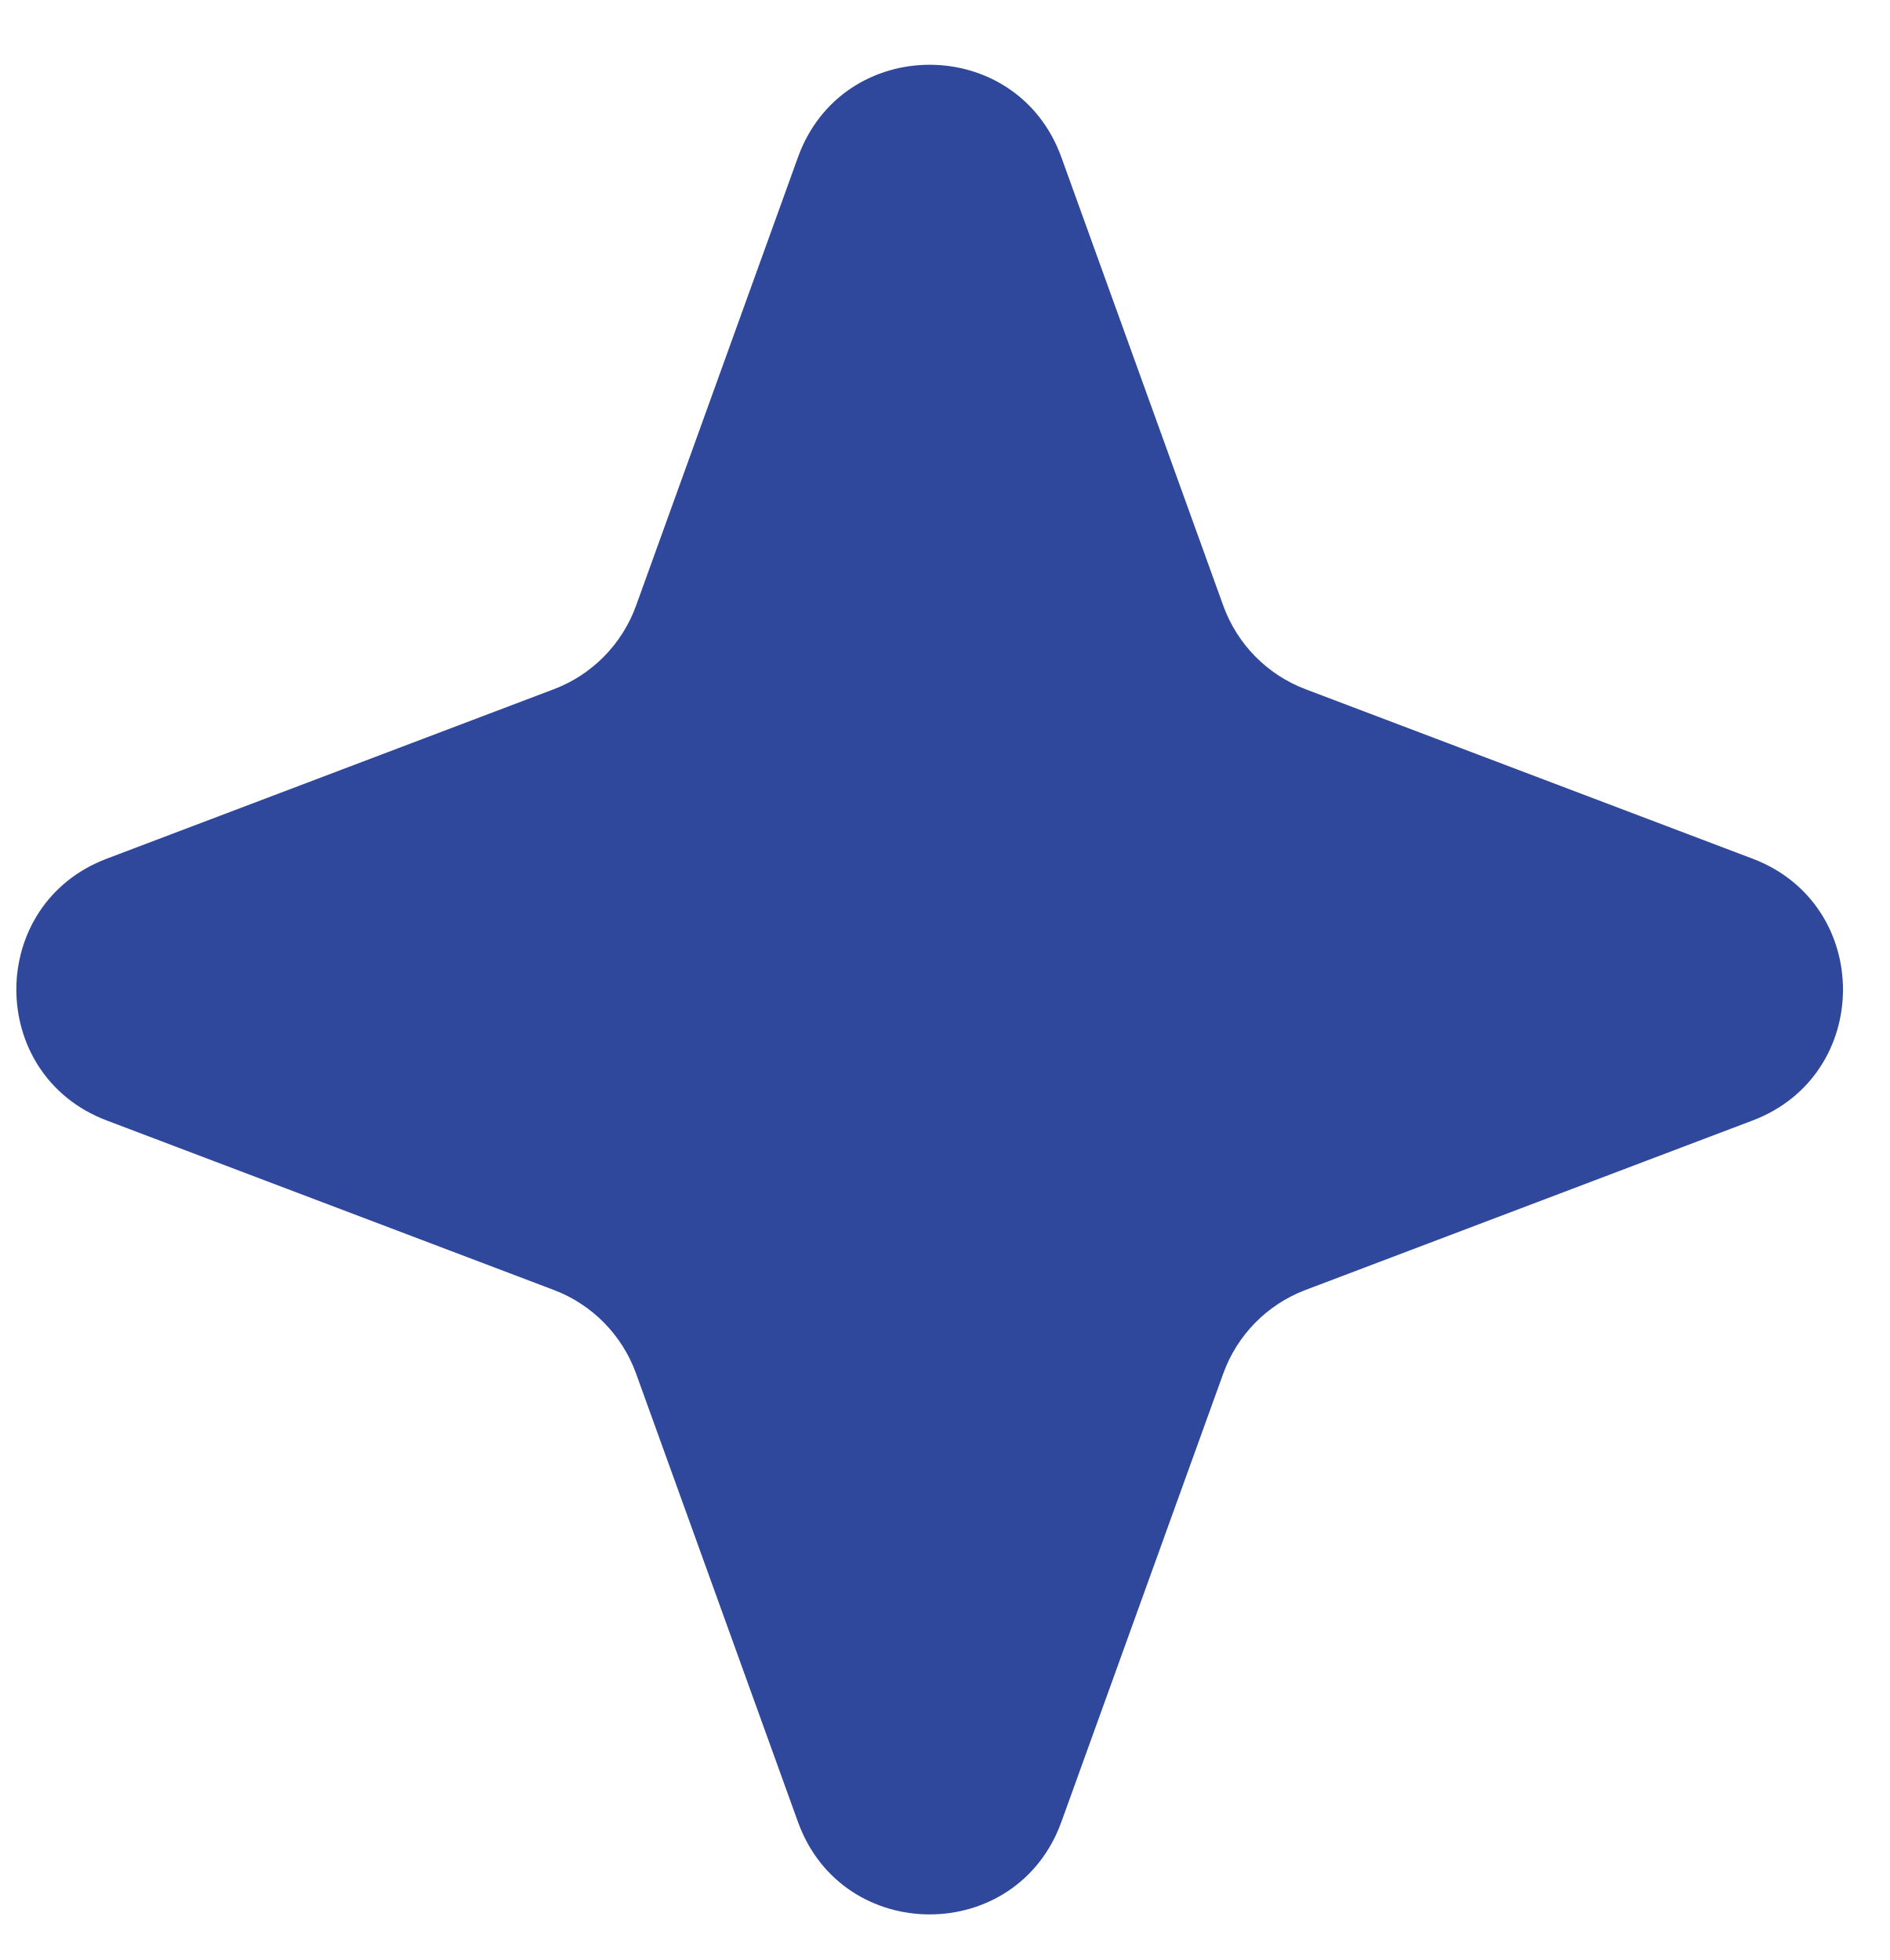
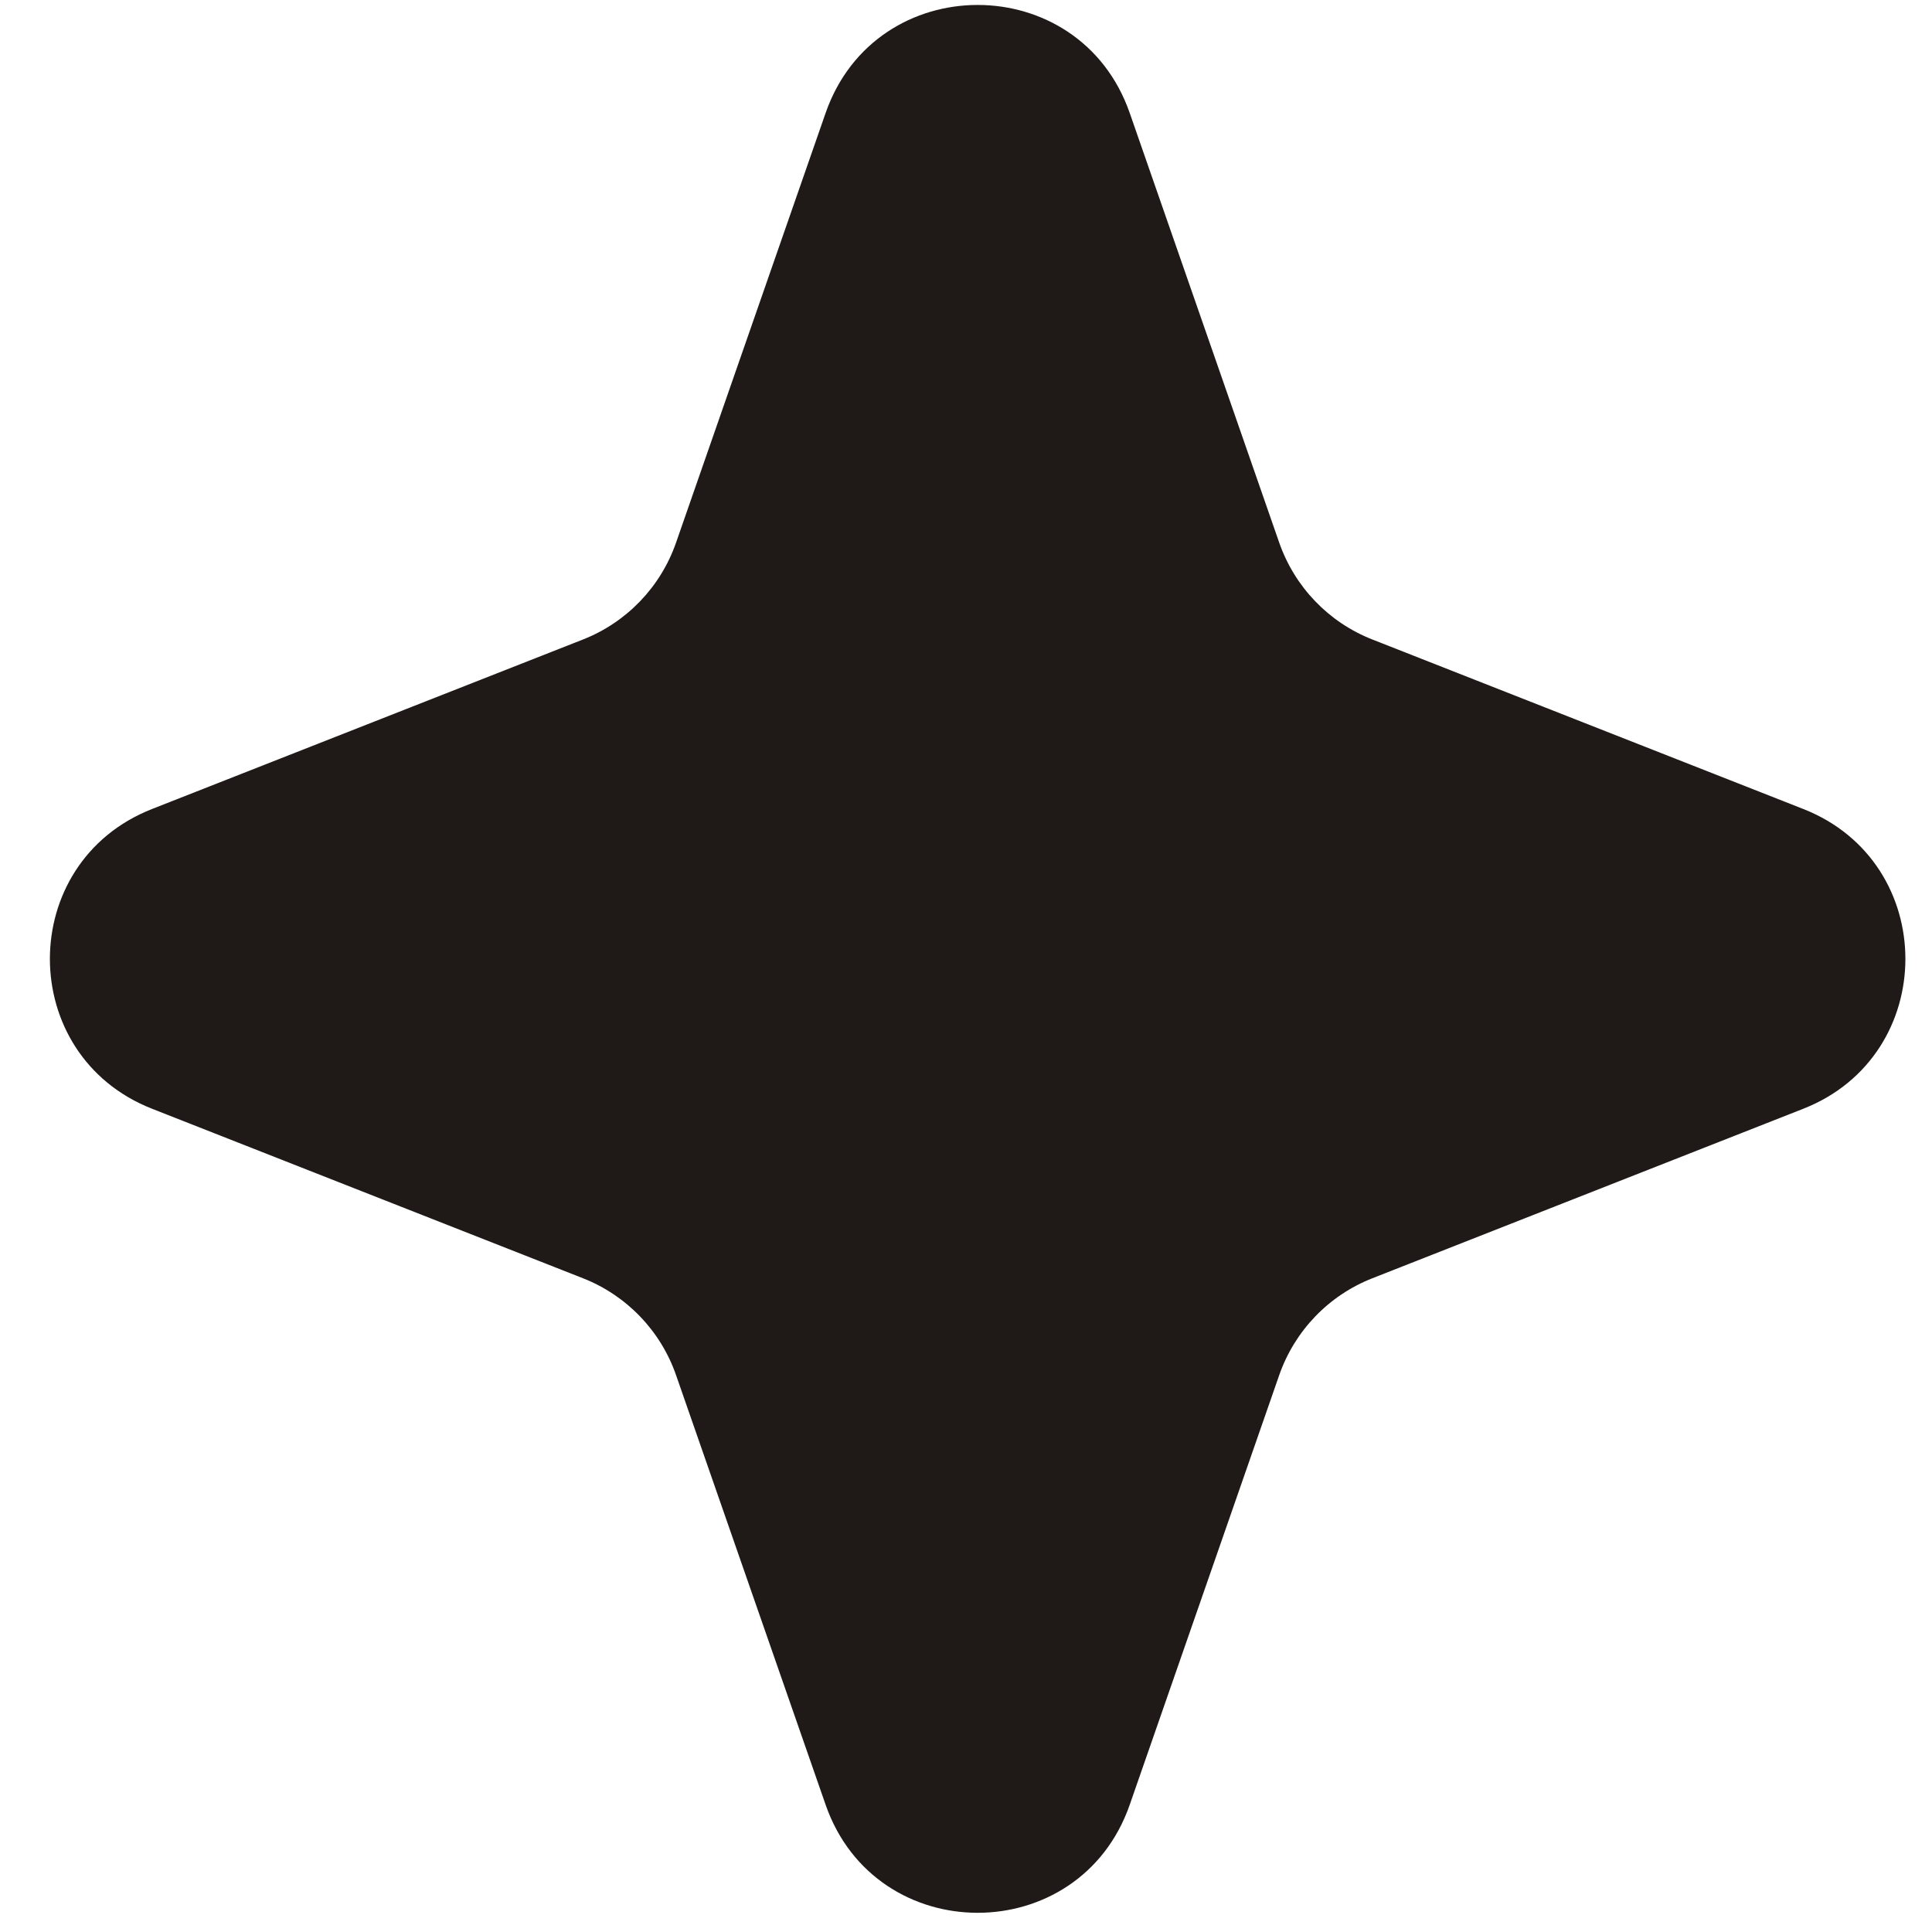
- <svg xmlns="http://www.w3.org/2000/svg" width="27" height="28" viewBox="0 0 27 28" fill="none">
-   <path d="M11.401 2.246C12.037 0.485 14.527 0.485 15.164 2.246L17.478 8.654C17.677 9.203 18.105 9.638 18.65 9.845L25.04 12.267C26.762 12.919 26.762 15.355 25.04 16.007L18.65 18.429C18.105 18.636 17.677 19.071 17.478 19.62L15.164 26.028C14.527 27.789 12.037 27.789 11.401 26.028L9.087 19.62C8.888 19.071 8.46 18.636 7.915 18.429L1.525 16.007C-0.197 15.355 -0.197 12.919 1.525 12.267L7.915 9.845C8.46 9.638 8.888 9.203 9.087 8.654L11.401 2.246Z" fill="#30489C" />
+ <svg xmlns="http://www.w3.org/2000/svg" width="24" height="24" viewBox="0 0 24 24" fill="none">
+   <path d="M10.256 1.404C10.879 -0.386 13.411 -0.386 14.034 1.404L15.891 6.741C16.083 7.291 16.505 7.731 17.048 7.944L22.402 10.05C24.092 10.715 24.092 13.108 22.402 13.773L17.048 15.879C16.505 16.092 16.083 16.532 15.891 17.082L14.034 22.419C13.411 24.209 10.879 24.209 10.256 22.419L8.398 17.082C8.207 16.532 7.784 16.092 7.242 15.879L1.888 13.773C0.197 13.108 0.197 10.715 1.888 10.05L7.242 7.944C7.784 7.731 8.207 7.291 8.398 6.741L10.256 1.404Z" fill="#1F1A17" />
</svg>
